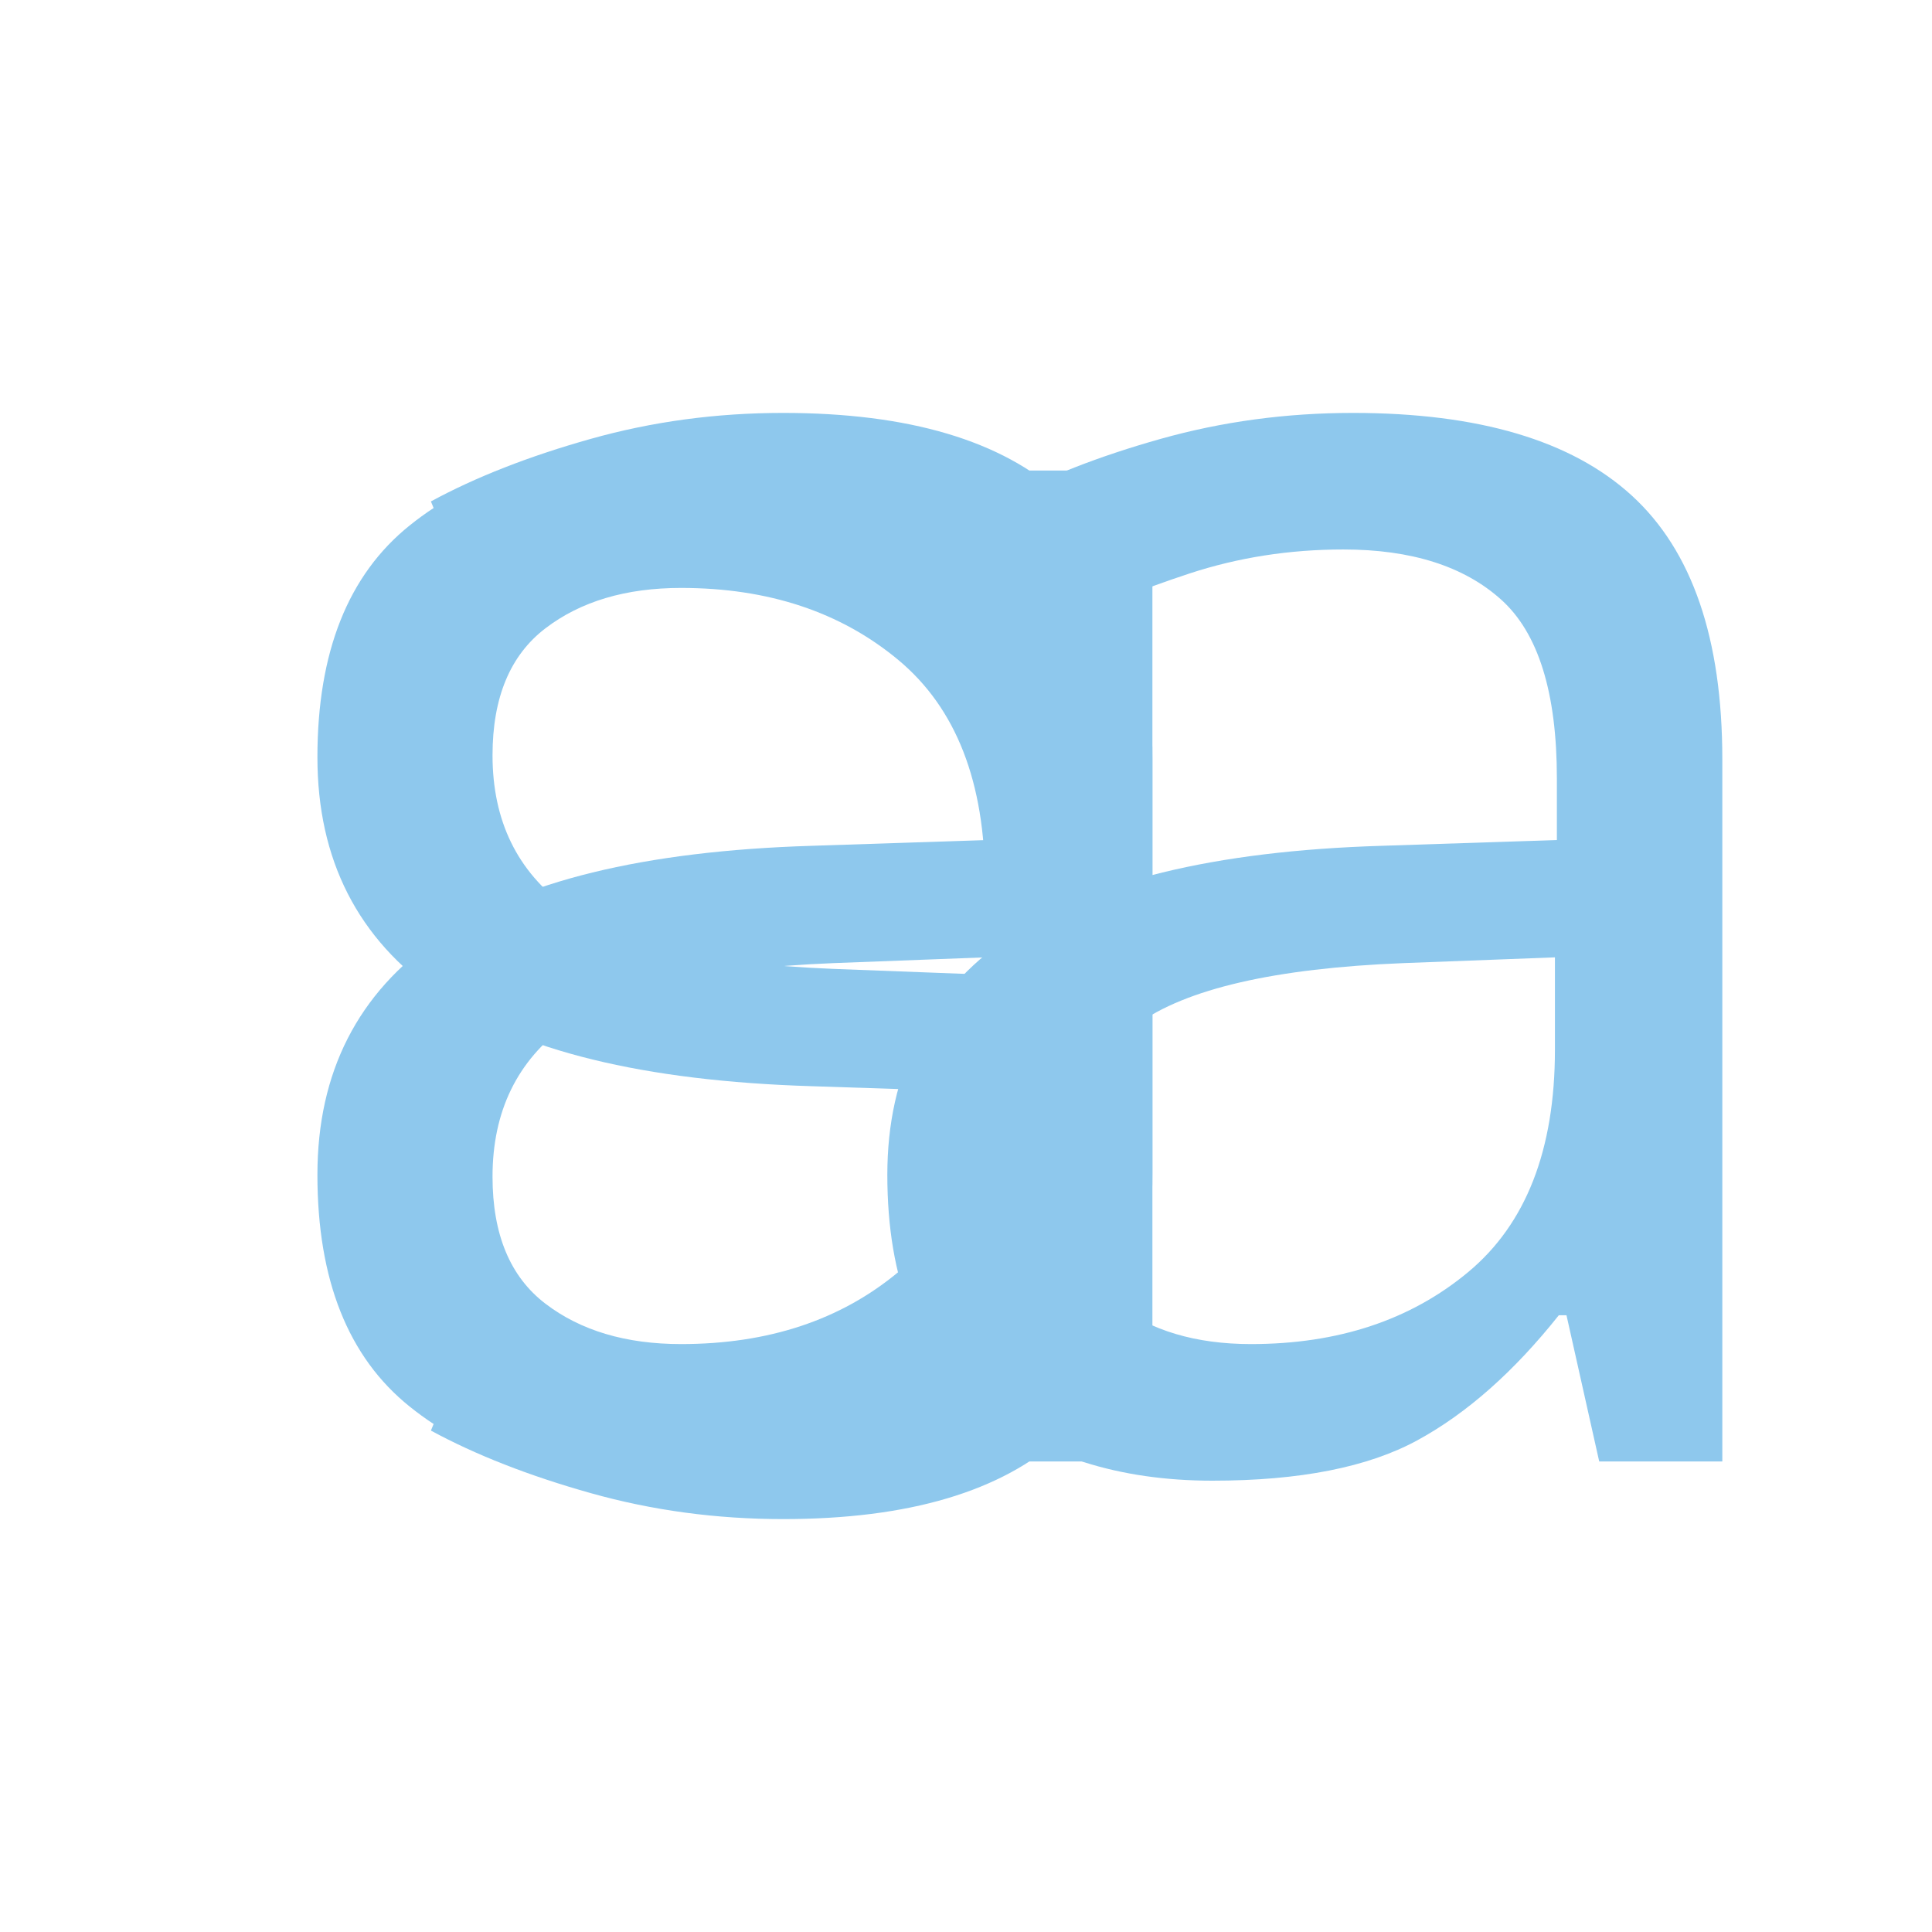
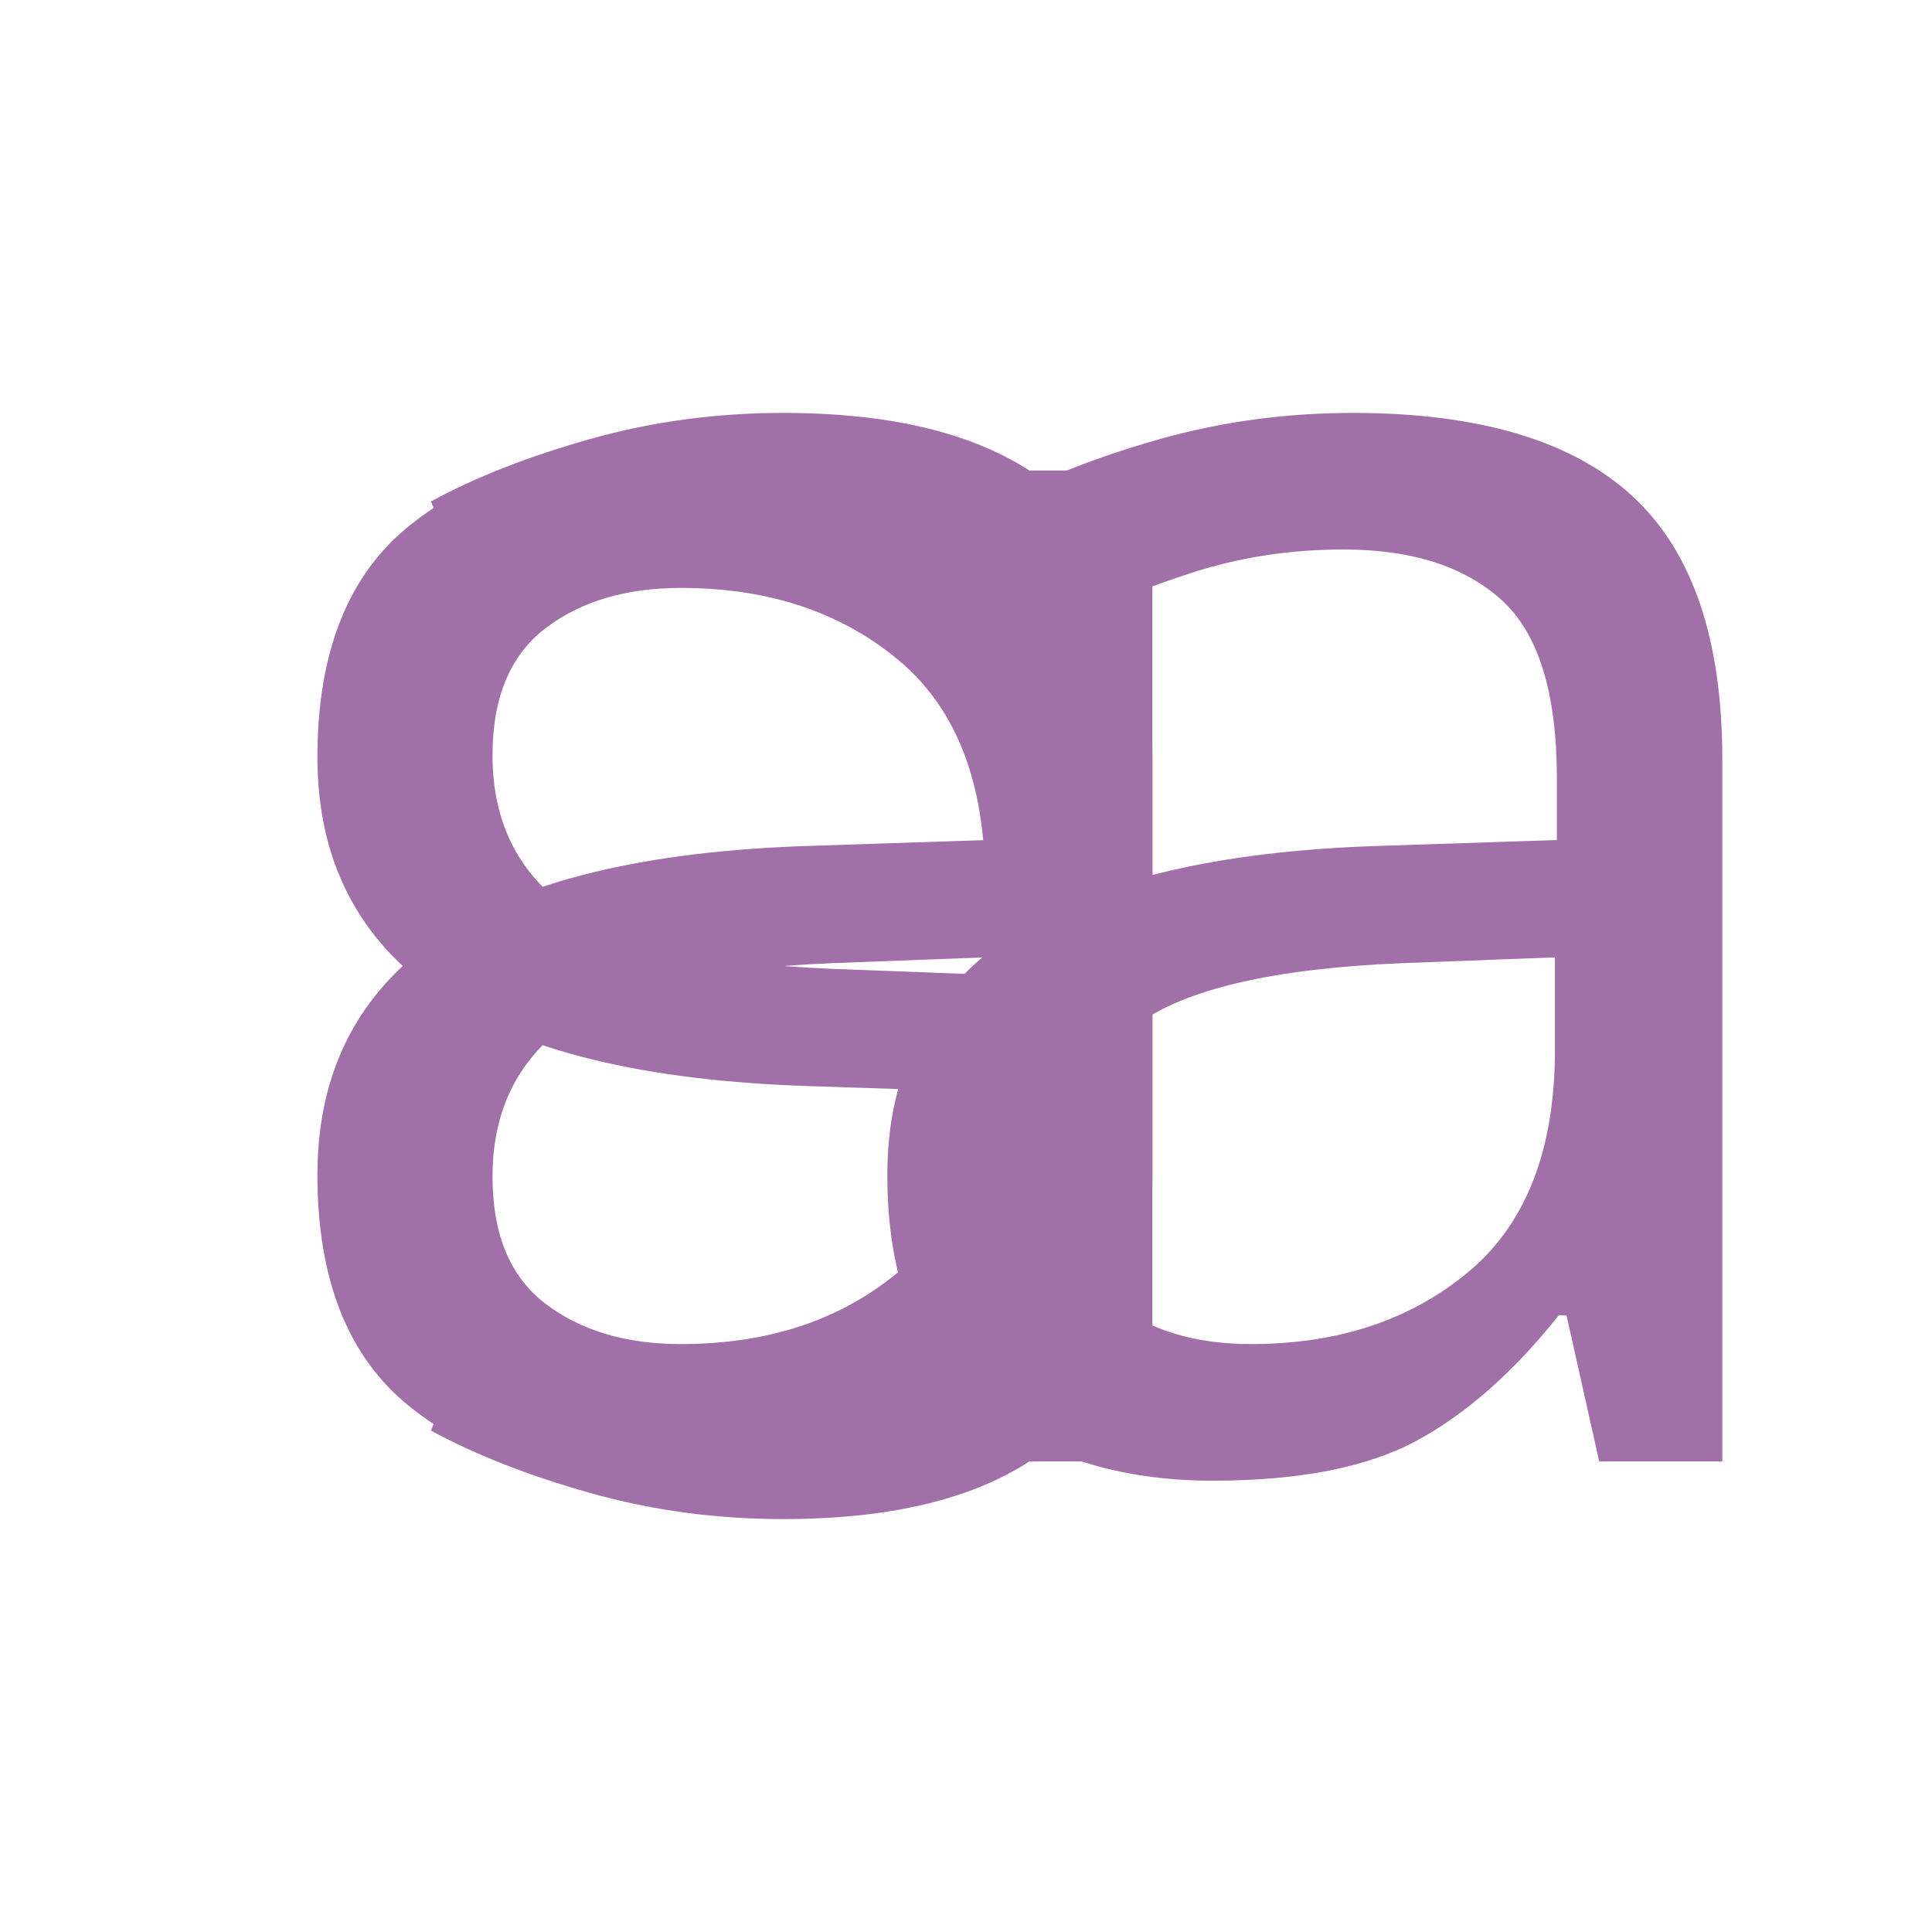
<svg xmlns="http://www.w3.org/2000/svg" version="1.1" id="Layer_1" x="0px" y="0px" viewBox="0 0 512 512" enable-background="new 0 0 512 512" xml:space="preserve">
-   <text transform="matrix(1 0 0 1 60.6654 387.3031)" fill="#8EC8ED" font-family="'CoreMellow15','LibreBaskerville-Bold'" font-size="509.882">a</text>
-   <text transform="matrix(1 0 0 1 211.6979 387.3031)" fill="#8EC8ED" font-family="'CoreMellow15','LibreBaskerville-Bold'" font-size="509.882">a</text>
-   <text transform="matrix(1 0 0 -1 60.6659 124.6984)" fill="#8EC8ED" font-family="'CoreMellow15','LibreBaskerville-Bold'" font-size="509.882">a</text>
+   <text transform="matrix(1 0 0 1 60.6648 387.3031)" fill="#A170A8" font-family="'CoreMellow15','LibreBaskerville-Bold'" font-size="509.882">a</text>
+   <text transform="matrix(1 0 0 1 211.6979 387.3031)" fill="#A170A8" font-family="'CoreMellow15','LibreBaskerville-Bold'" font-size="509.882">a</text>
+   <text transform="matrix(1 0 0 -1 60.6654 124.6982)" fill="#A170A8" font-family="'CoreMellow15','LibreBaskerville-Bold'" font-size="509.882">a</text>
</svg>
